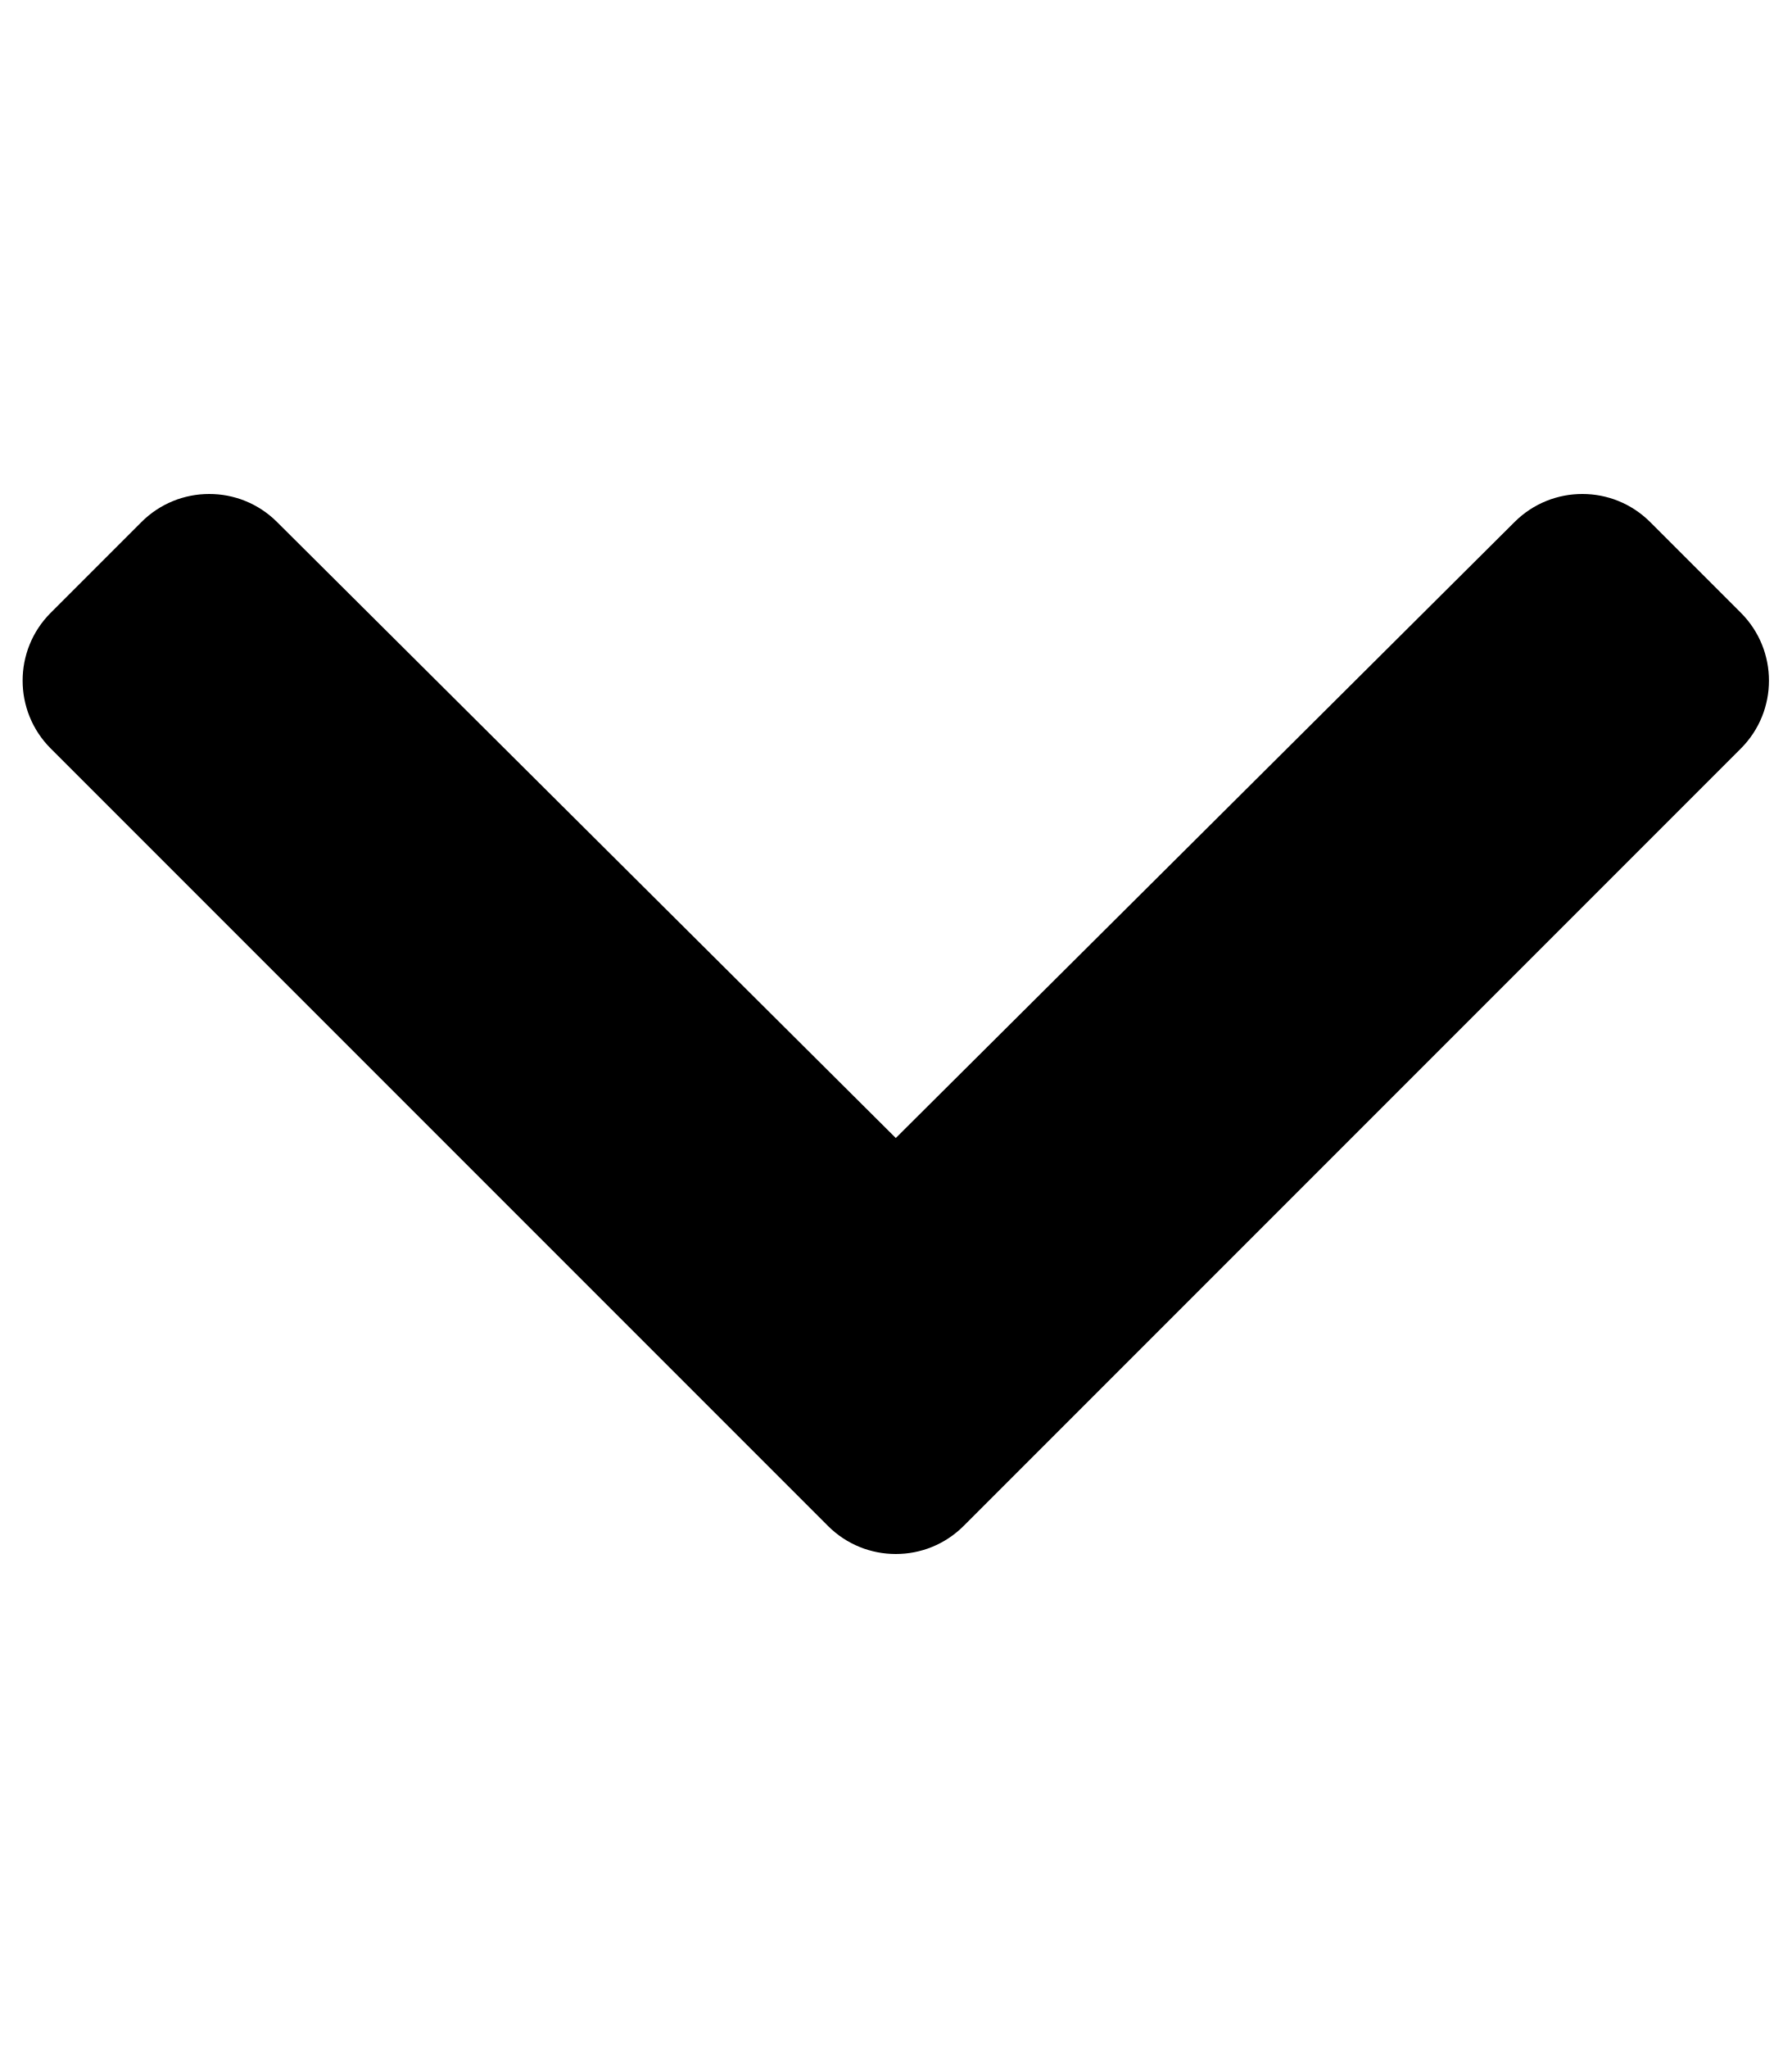
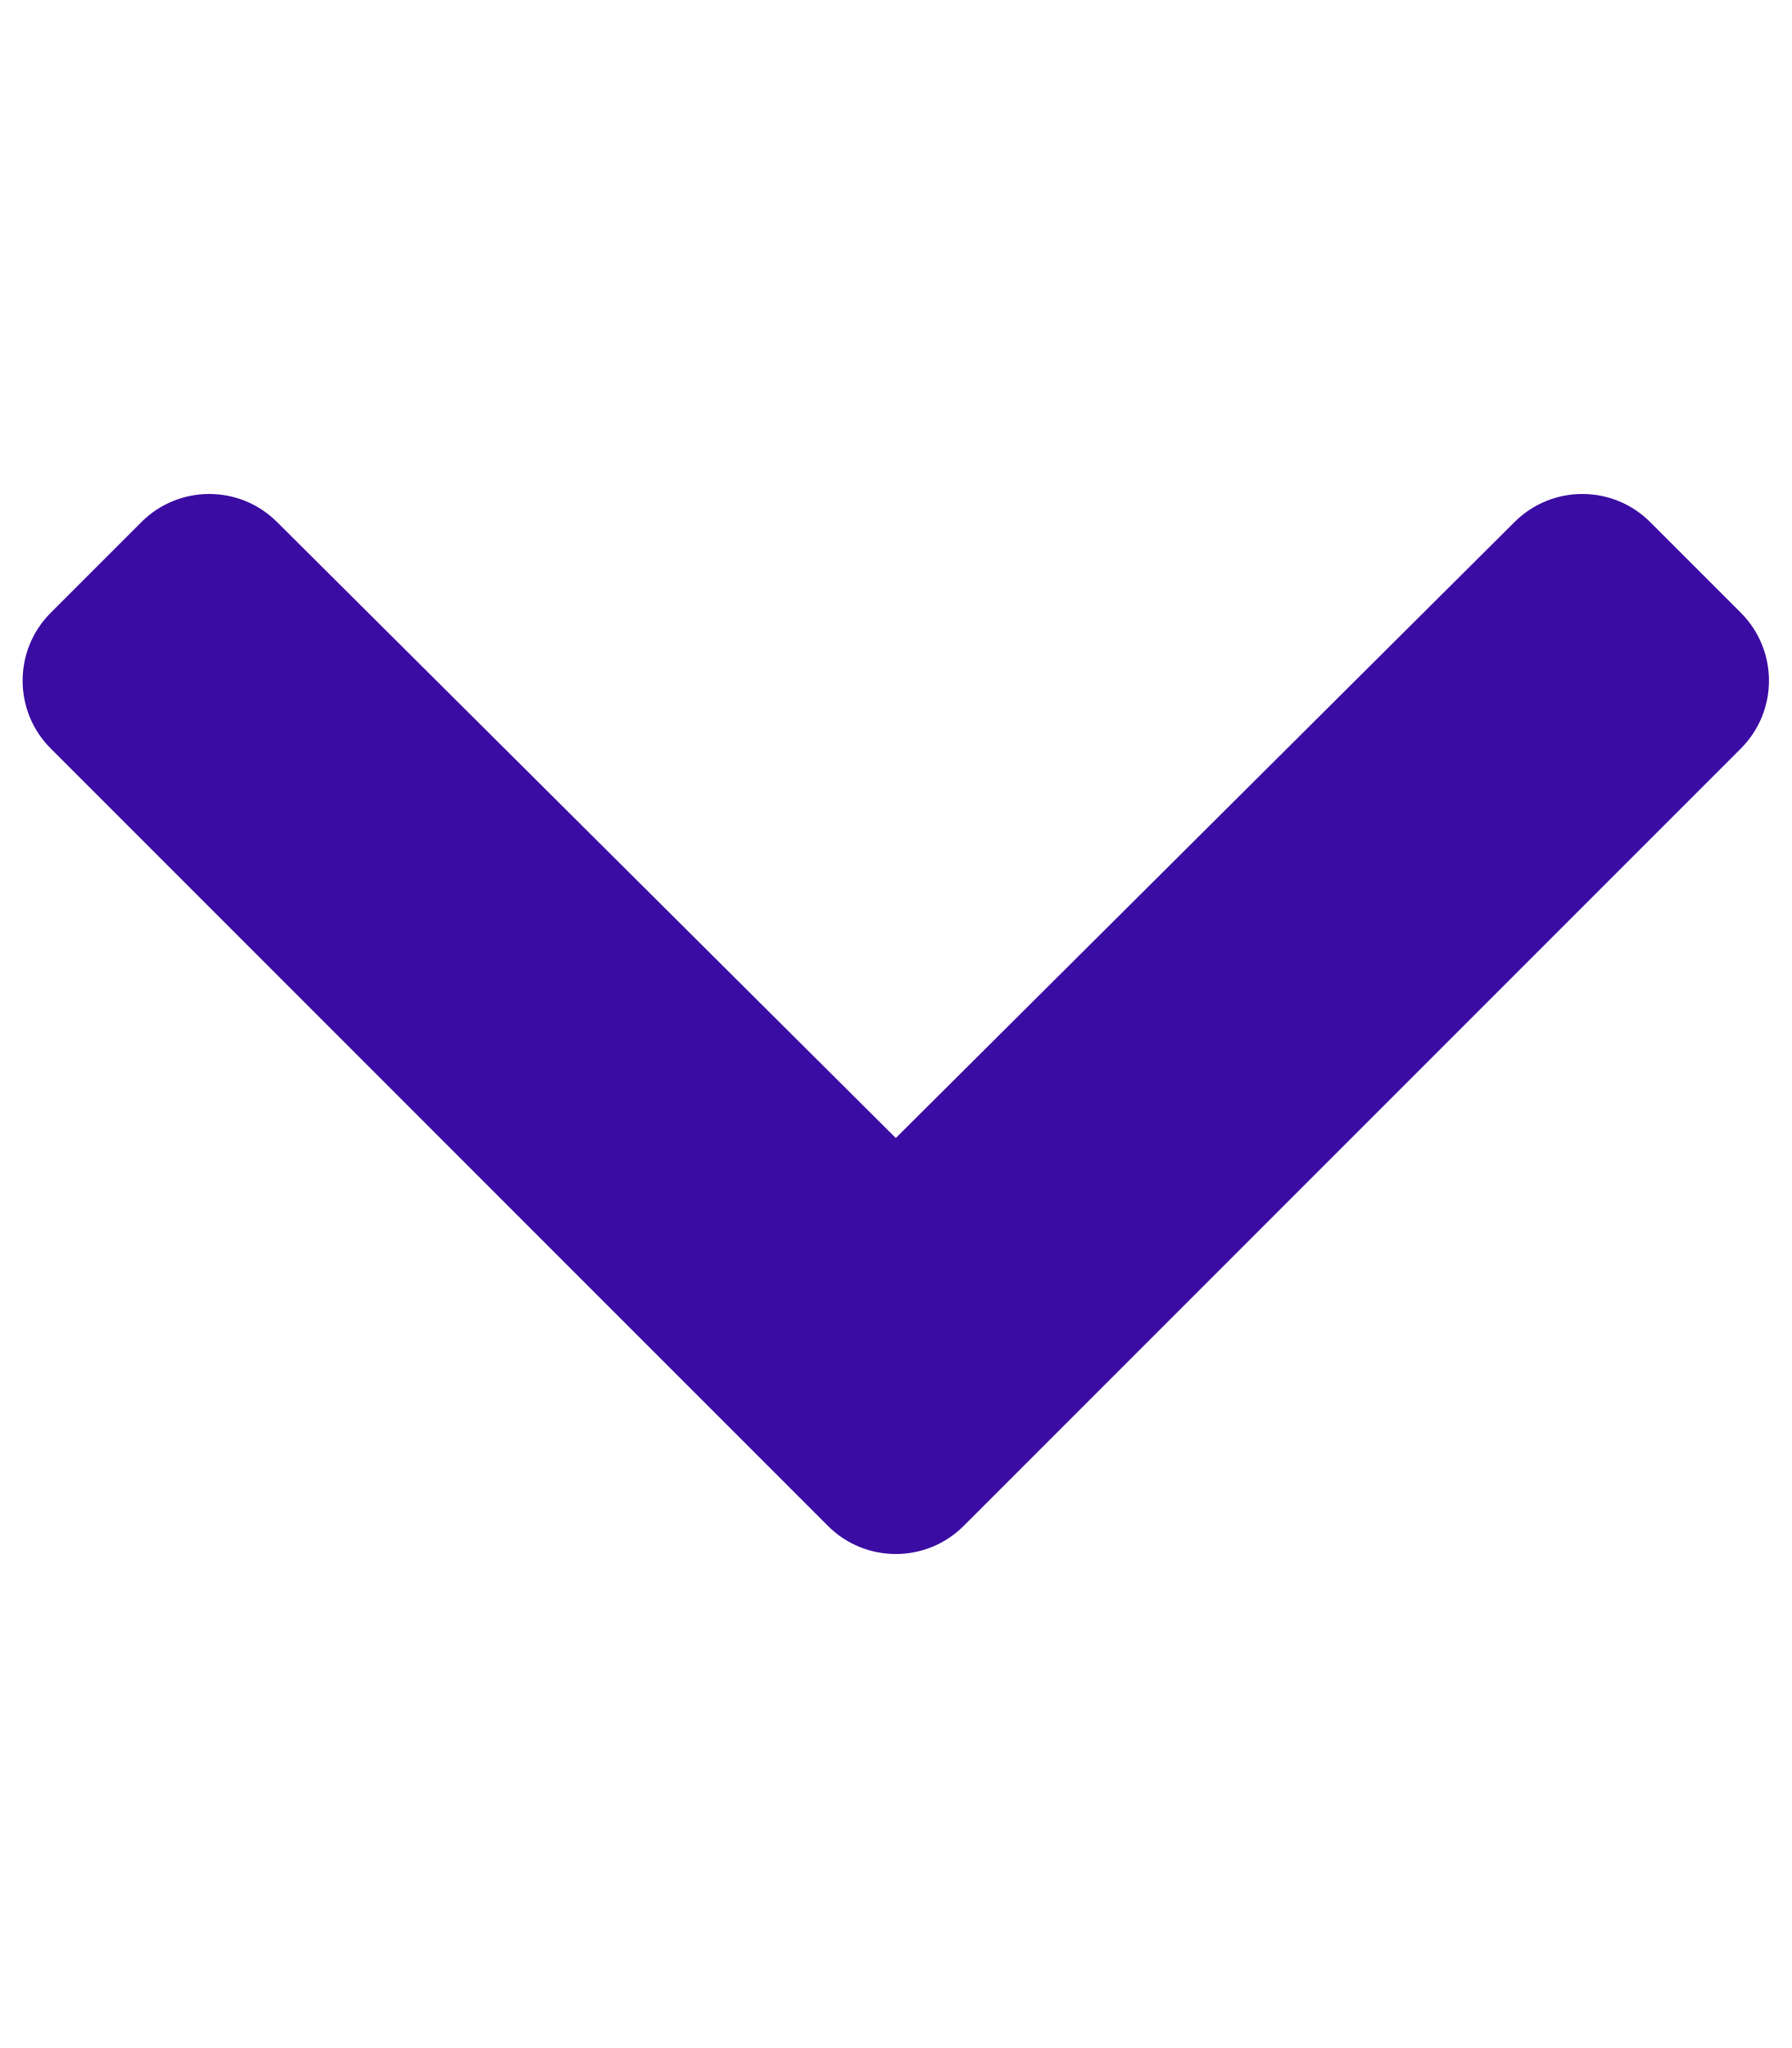
<svg xmlns="http://www.w3.org/2000/svg" aria-hidden="true" focusable="false" data-prefix="fas" data-icon="chevron-down" role="img" viewBox="0 0 448 512" class="svg-inline--fa fa-chevron-down fa-w-14 fa-3x">
-   <path fill="#000" d="M207.029 381.476L12.686 187.132c-9.373-9.373-9.373-24.569 0-33.941l22.667-22.667c9.357-9.357 24.522-9.375 33.901-.04L224 284.505l154.745-154.021c9.379-9.335 24.544-9.317 33.901.04l22.667 22.667c9.373 9.373 9.373 24.569 0 33.941L240.971 381.476c-9.373 9.372-24.569 9.372-33.942 0z" class="" />
+   <path fill="#3a0ca3" d="M207.029 381.476L12.686 187.132c-9.373-9.373-9.373-24.569 0-33.941l22.667-22.667c9.357-9.357 24.522-9.375 33.901-.04L224 284.505l154.745-154.021c9.379-9.335 24.544-9.317 33.901.04l22.667 22.667c9.373 9.373 9.373 24.569 0 33.941L240.971 381.476c-9.373 9.372-24.569 9.372-33.942 0z" class="" />
</svg>
